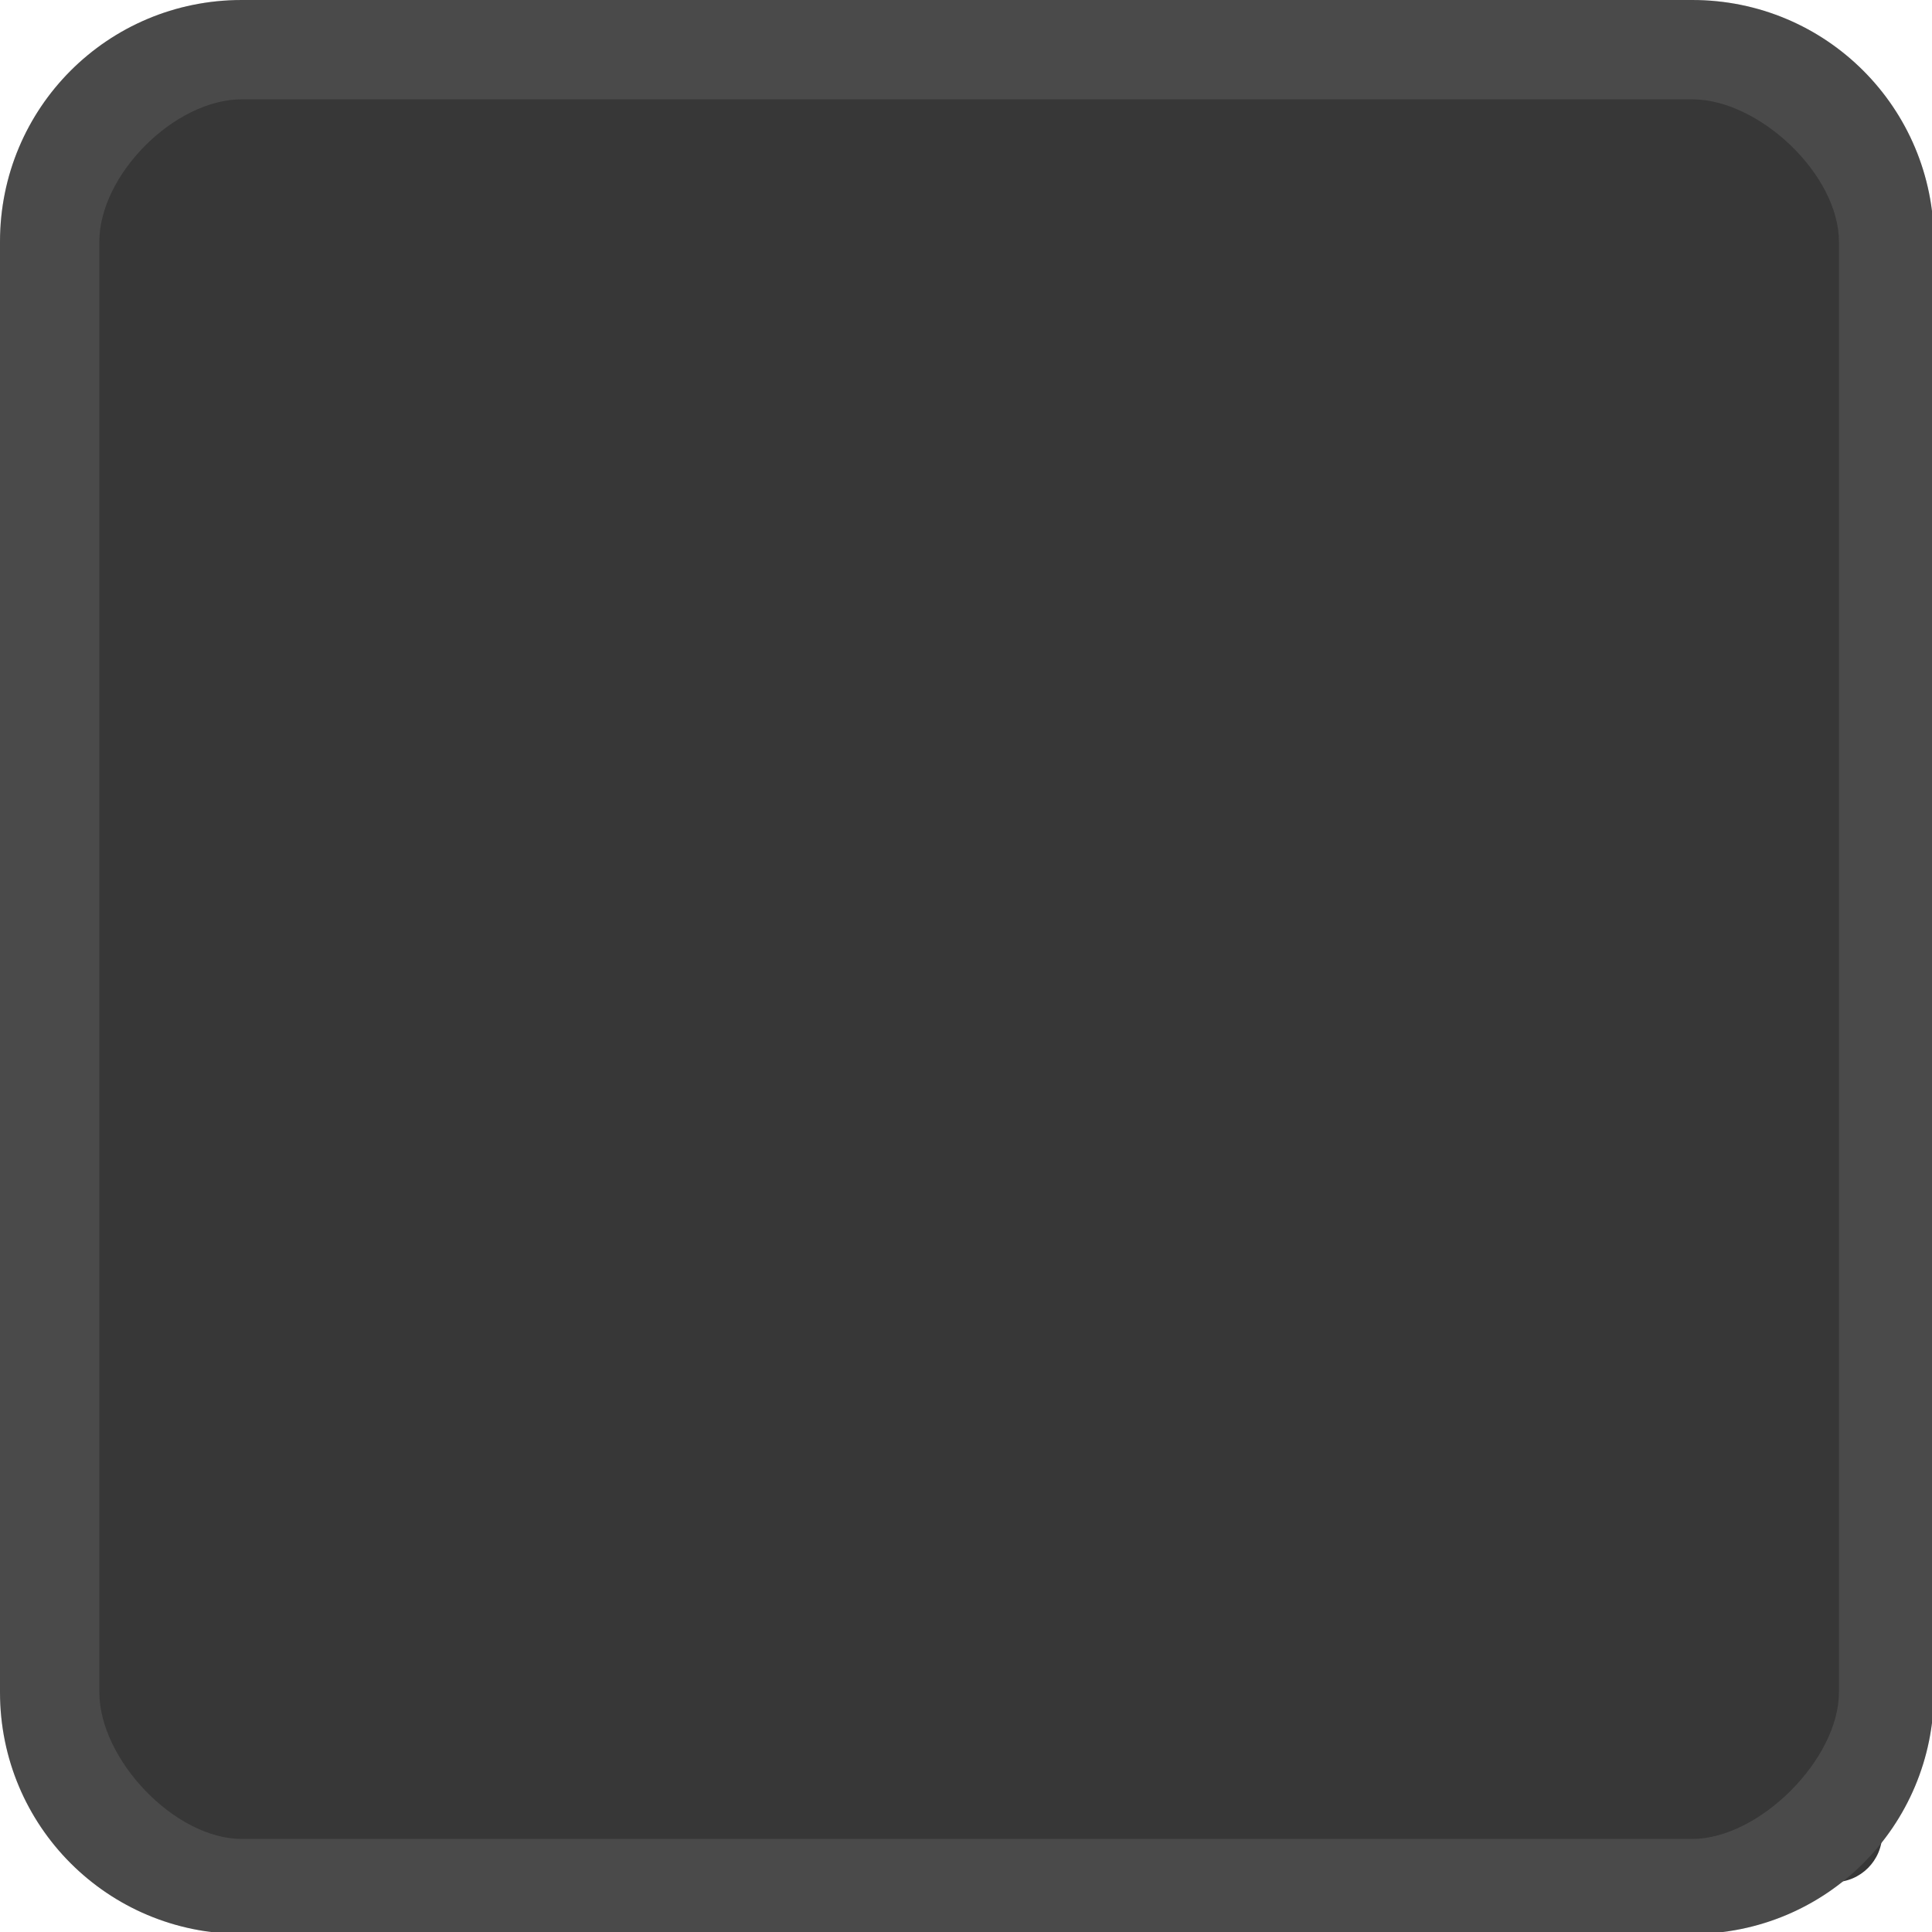
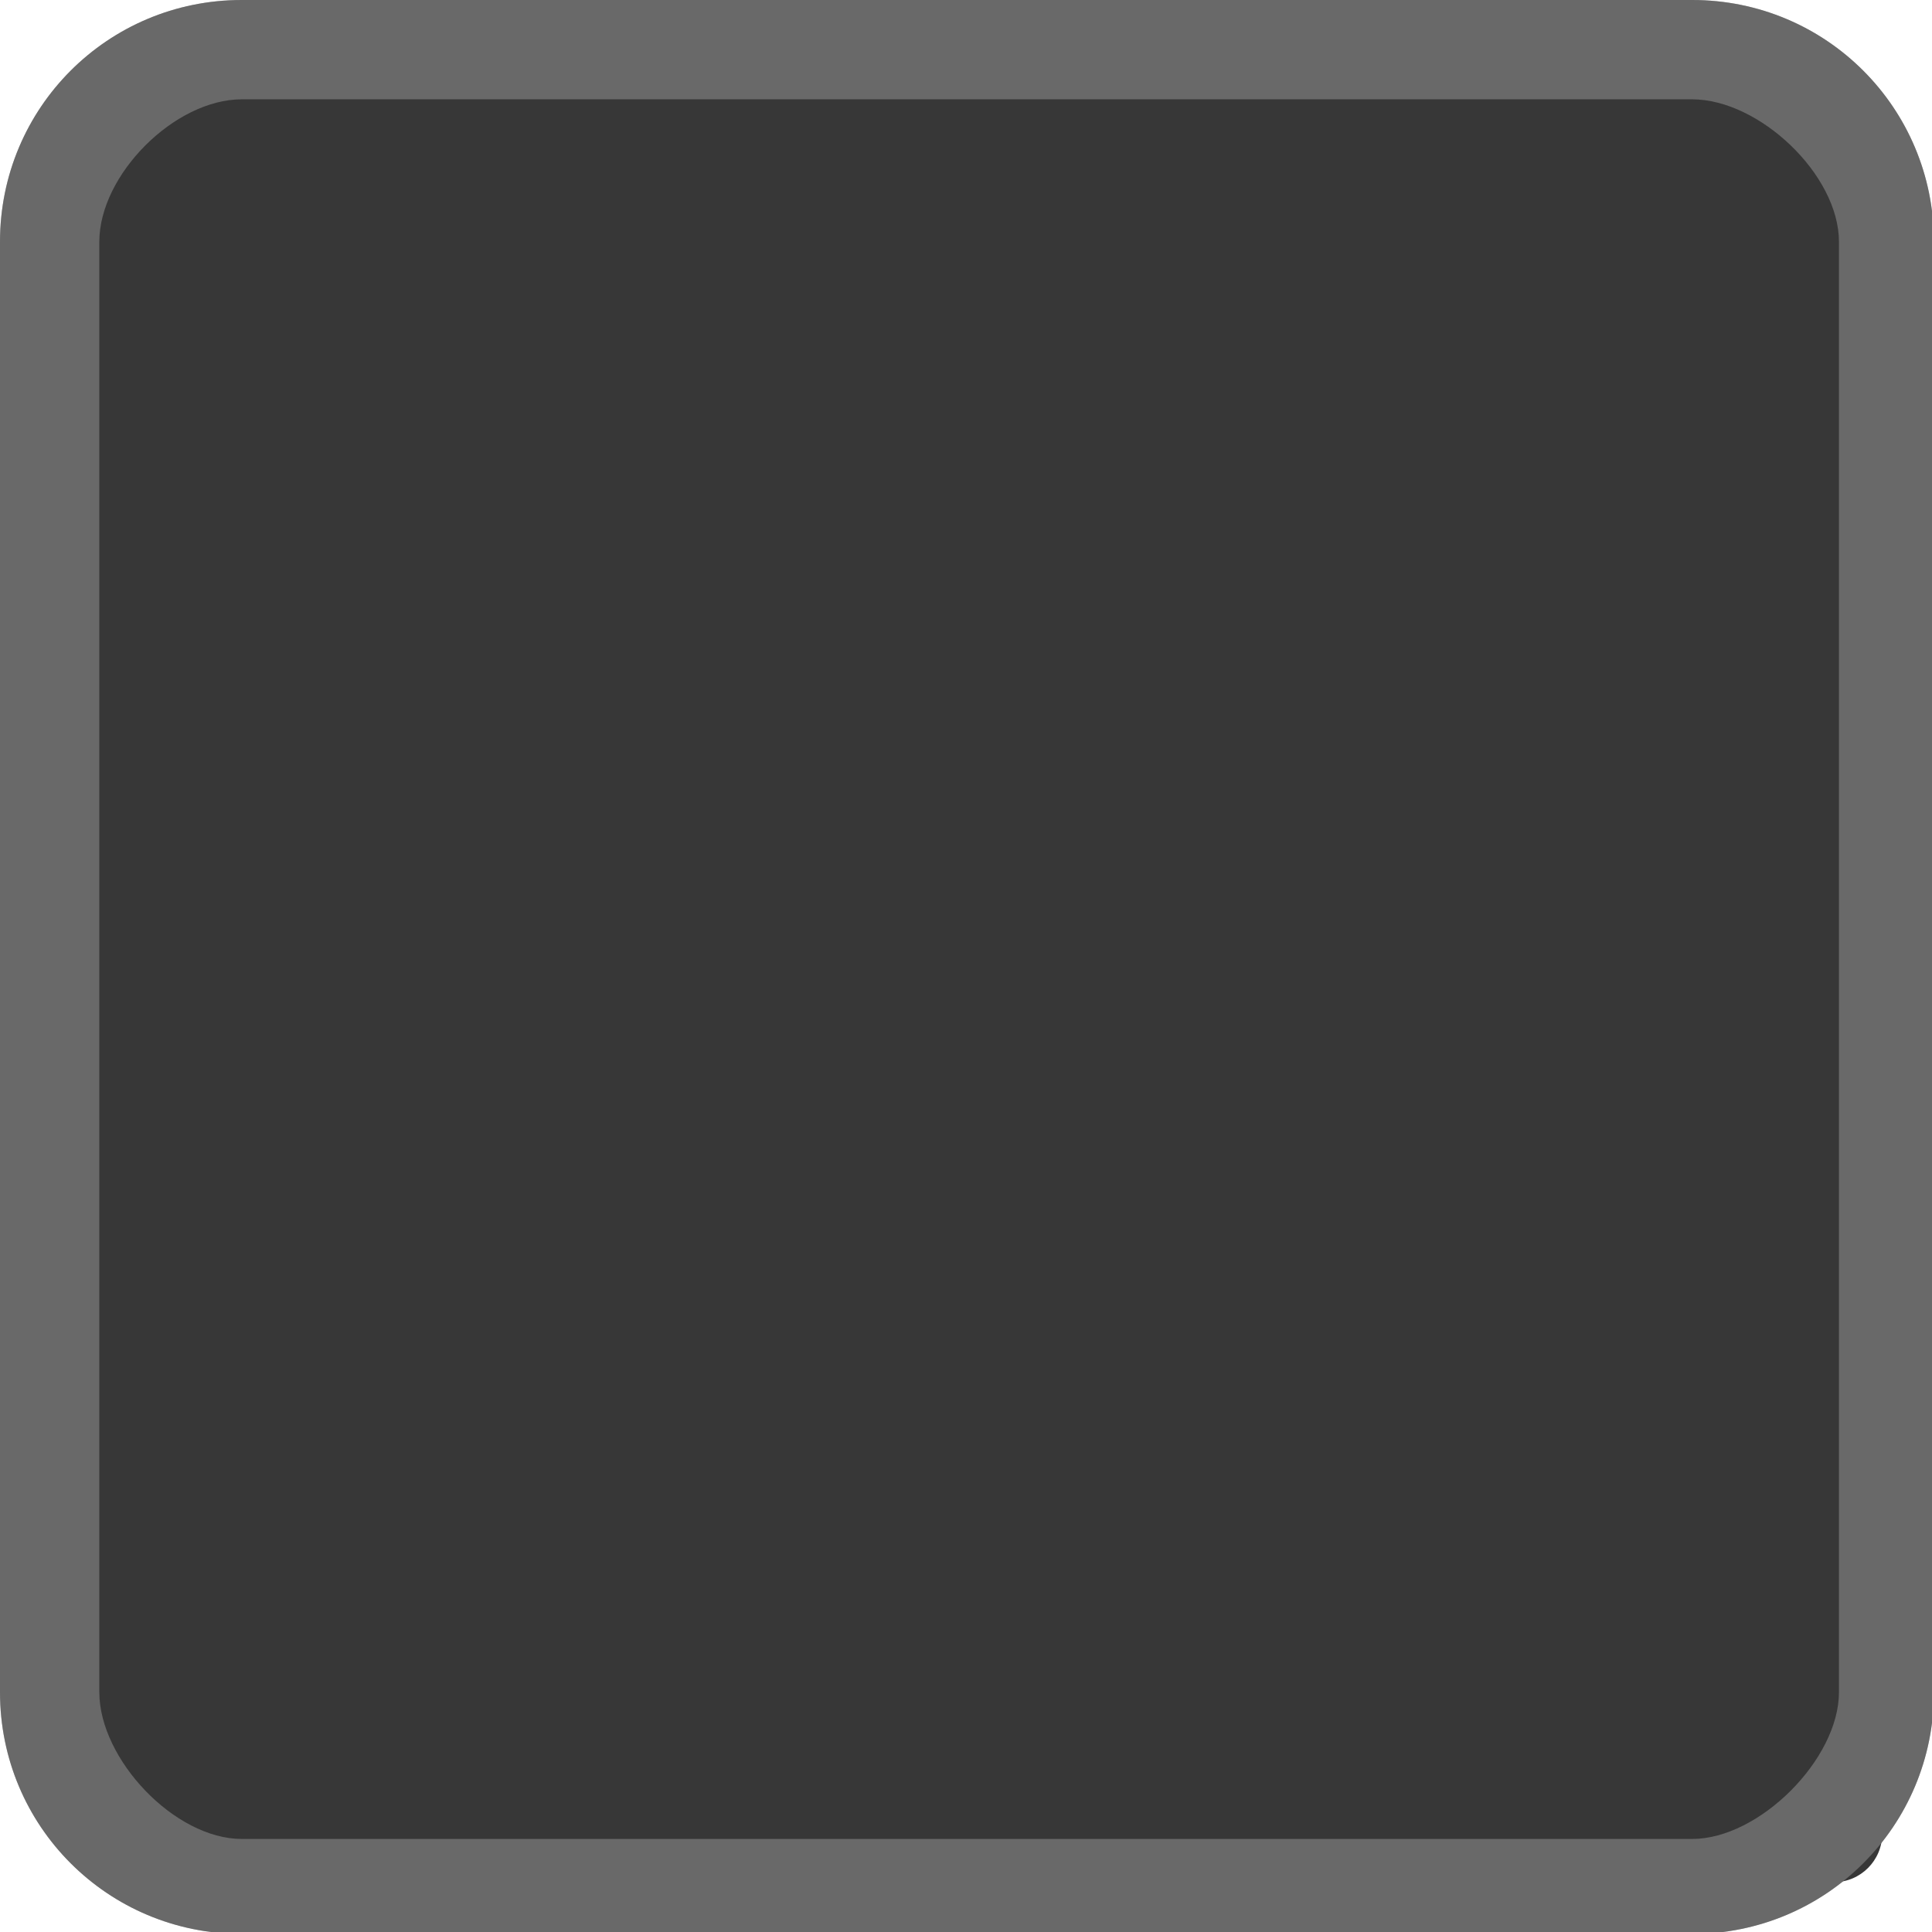
<svg xmlns="http://www.w3.org/2000/svg" width="333pt" height="333pt" viewBox="0 0 333 333" version="1.1">
  <g id="surface1">
    <path style=" stroke:none;fill-rule:nonzero;fill:#373737;fill-opacity:1;" d="M 20.246 11.914 L 316.082 11.914 C 320.672 11.914 324.414 15.625 324.414 20.246 L 324.414 316.082 C 324.414 320.672 320.672 324.414 316.082 324.414 L 20.246 324.414 C 15.625 324.414 11.914 320.672 11.914 316.082 L 11.914 20.246 C 11.914 15.625 15.625 11.914 20.246 11.914 Z M 20.246 11.914 " />
    <path style=" stroke:none;fill-rule:nonzero;fill:#2c2c2c;fill-opacity:1;" d="M 41.668 0 C 18.586 0 0 18.586 0 41.668 L 0 291.668 C 0 314.746 18.586 333.332 41.668 333.332 L 291.668 333.332 C 314.746 333.332 333.332 314.746 333.332 291.668 L 333.332 41.668 C 333.332 18.586 314.746 0 291.668 0 Z M 41.668 17.121 L 291.668 17.121 C 303.223 17.121 316.961 30.109 316.961 41.668 L 316.961 291.668 C 316.961 303.223 303.223 316.961 291.668 316.961 L 41.668 316.961 C 30.109 316.961 17.121 303.223 17.121 291.668 L 17.121 41.668 C 17.121 30.109 30.109 17.121 41.668 17.121 Z M 41.668 17.121 " />
-     <path style=" stroke:none;fill-rule:nonzero;fill:#f7f7f7;fill-opacity:0.15;" d="M 41.668 0 C 18.586 0 0 18.586 0 41.668 L 0 291.668 C 0 314.746 18.586 333.332 41.668 333.332 L 291.668 333.332 C 314.746 333.332 333.332 314.746 333.332 291.668 L 333.332 41.668 C 333.332 18.586 314.746 0 291.668 0 Z M 41.668 17.121 L 291.668 17.121 C 303.223 17.121 316.961 30.109 316.961 41.668 L 316.961 291.668 C 316.961 303.223 303.223 316.961 291.668 316.961 L 41.668 316.961 C 30.109 316.961 17.121 303.223 17.121 291.668 L 17.121 41.668 C 17.121 30.109 30.109 17.121 41.668 17.121 Z M 41.668 17.121 " />
+     <path style=" stroke:none;fill-rule:nonzero;fill:#f7f7f7;fill-opacity:0.30;" d="M 41.668 0 C 18.586 0 0 18.586 0 41.668 L 0 291.668 C 0 314.746 18.586 333.332 41.668 333.332 L 291.668 333.332 C 314.746 333.332 333.332 314.746 333.332 291.668 L 333.332 41.668 C 333.332 18.586 314.746 0 291.668 0 Z M 41.668 17.121 L 291.668 17.121 C 303.223 17.121 316.961 30.109 316.961 41.668 L 316.961 291.668 C 316.961 303.223 303.223 316.961 291.668 316.961 L 41.668 316.961 C 30.109 316.961 17.121 303.223 17.121 291.668 L 17.121 41.668 C 17.121 30.109 30.109 17.121 41.668 17.121 Z M 41.668 17.121 " />
  </g>
</svg>
